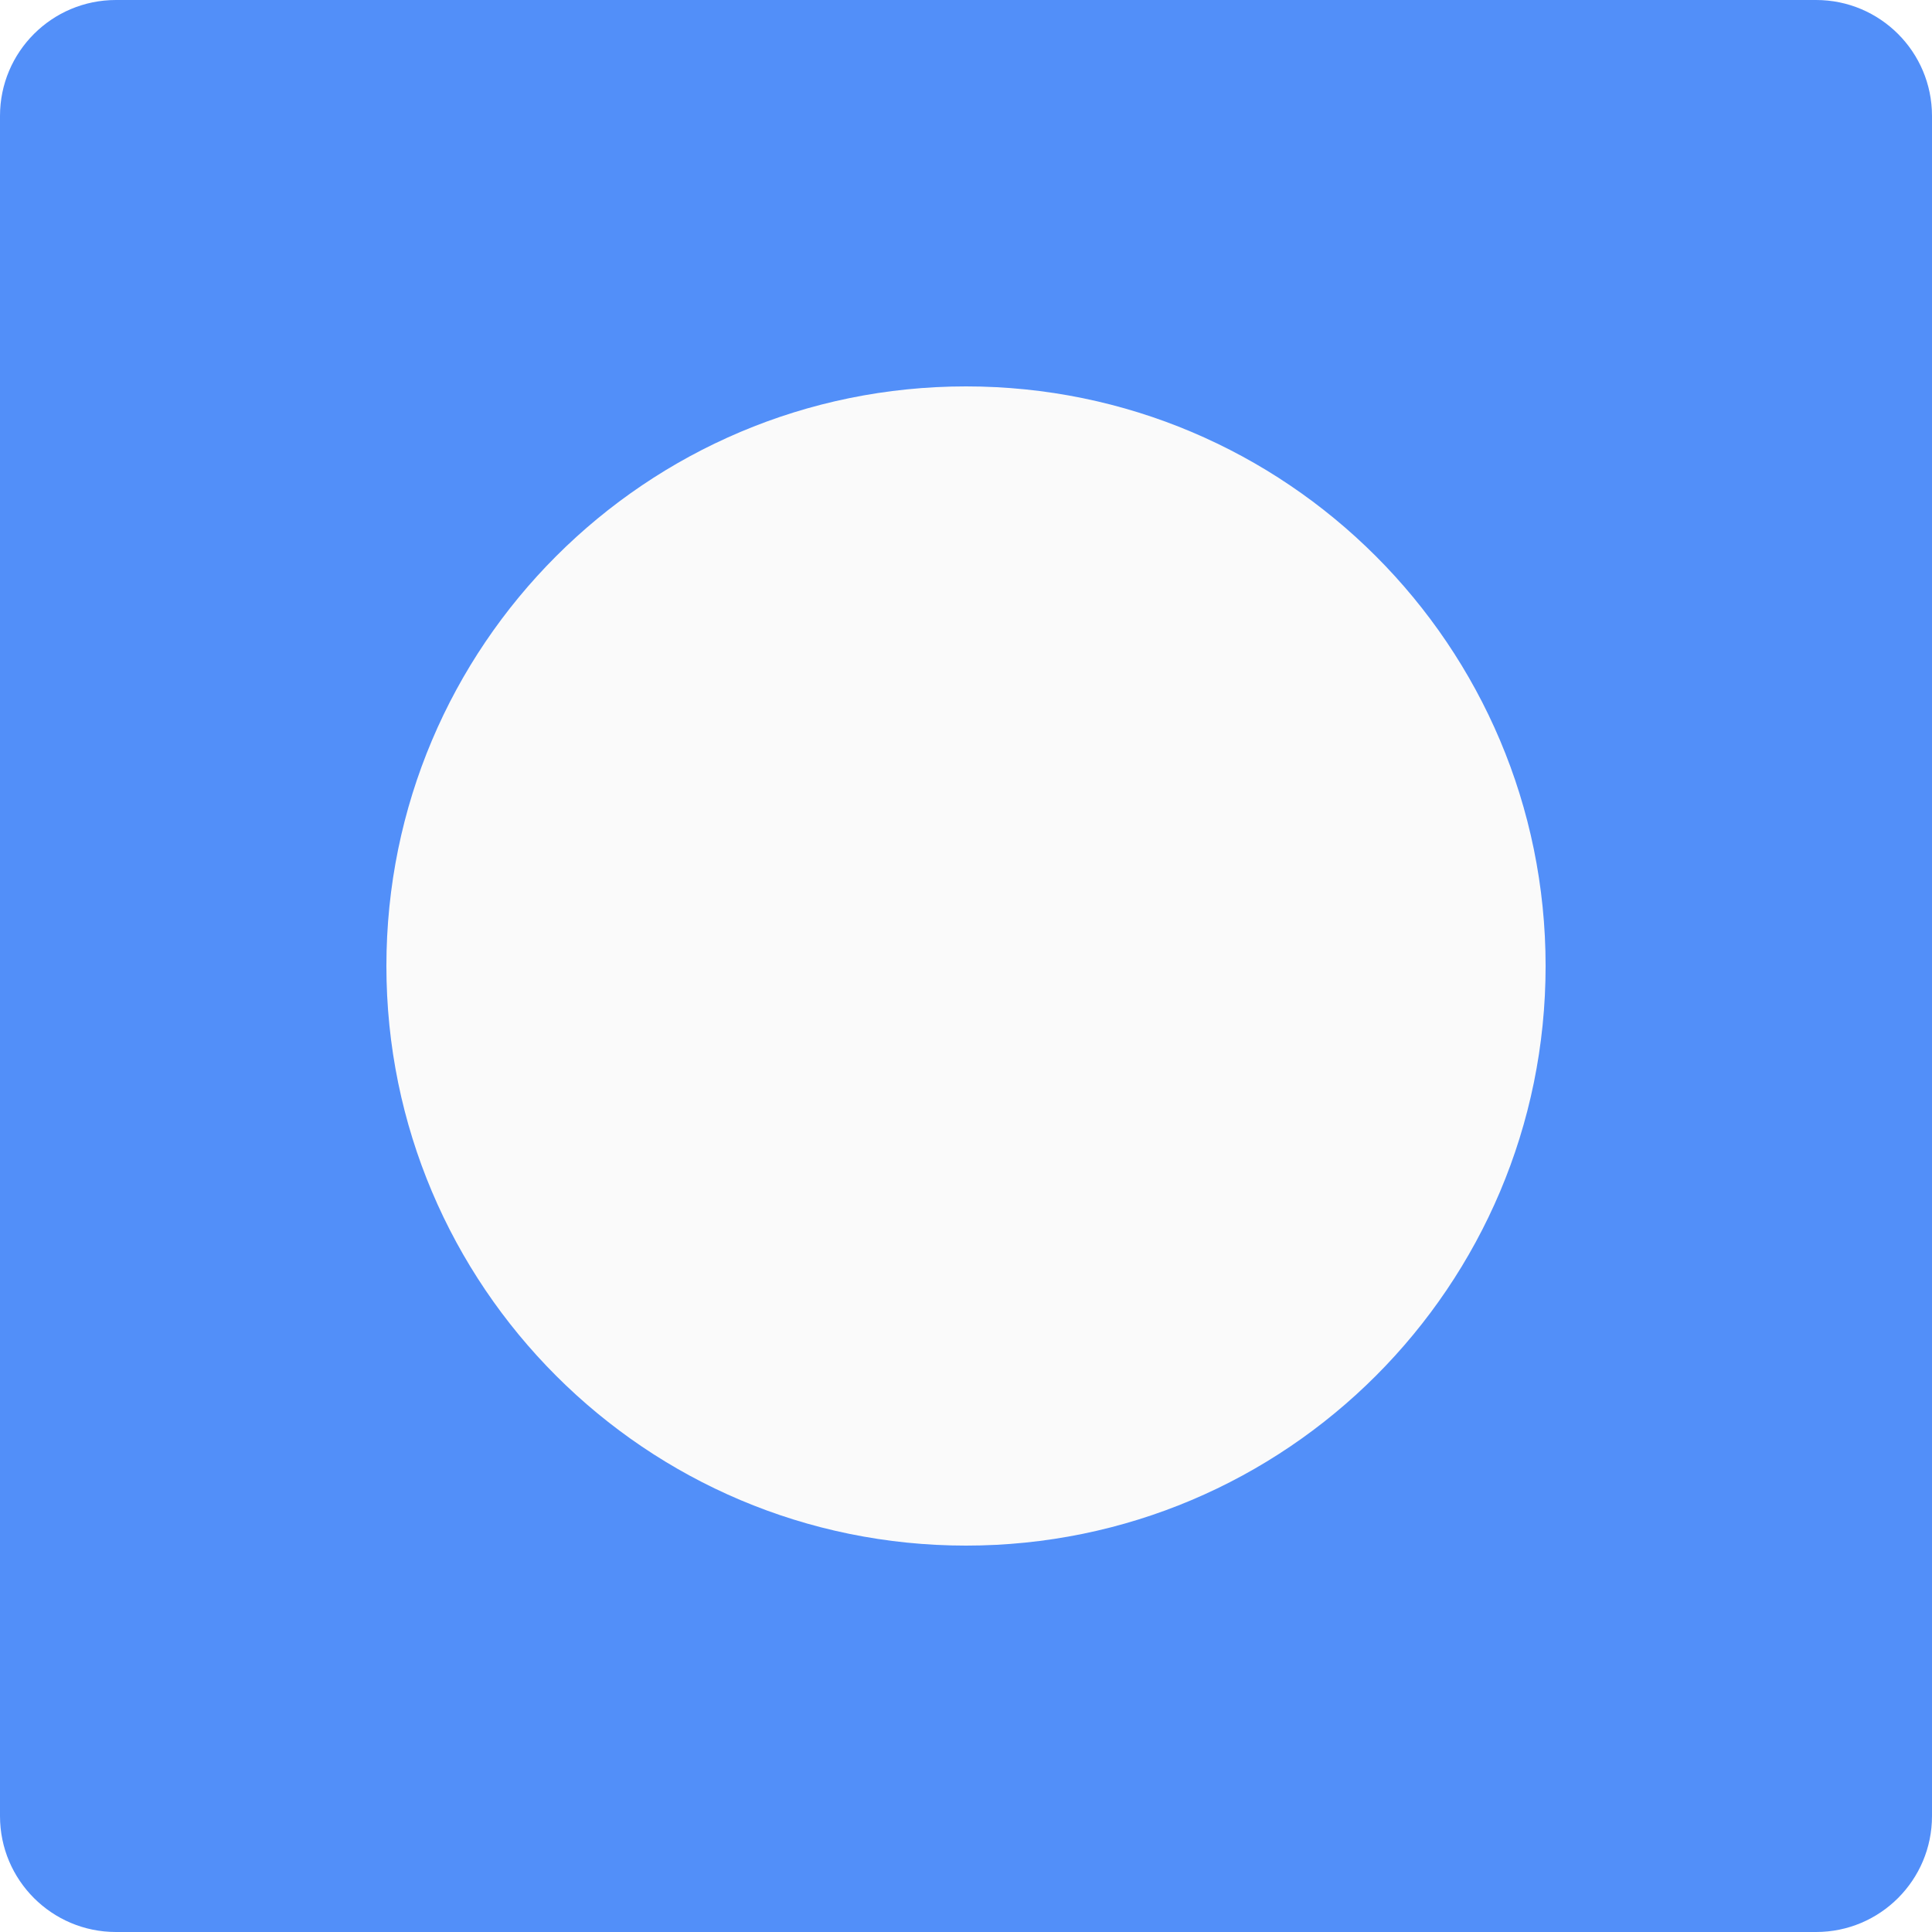
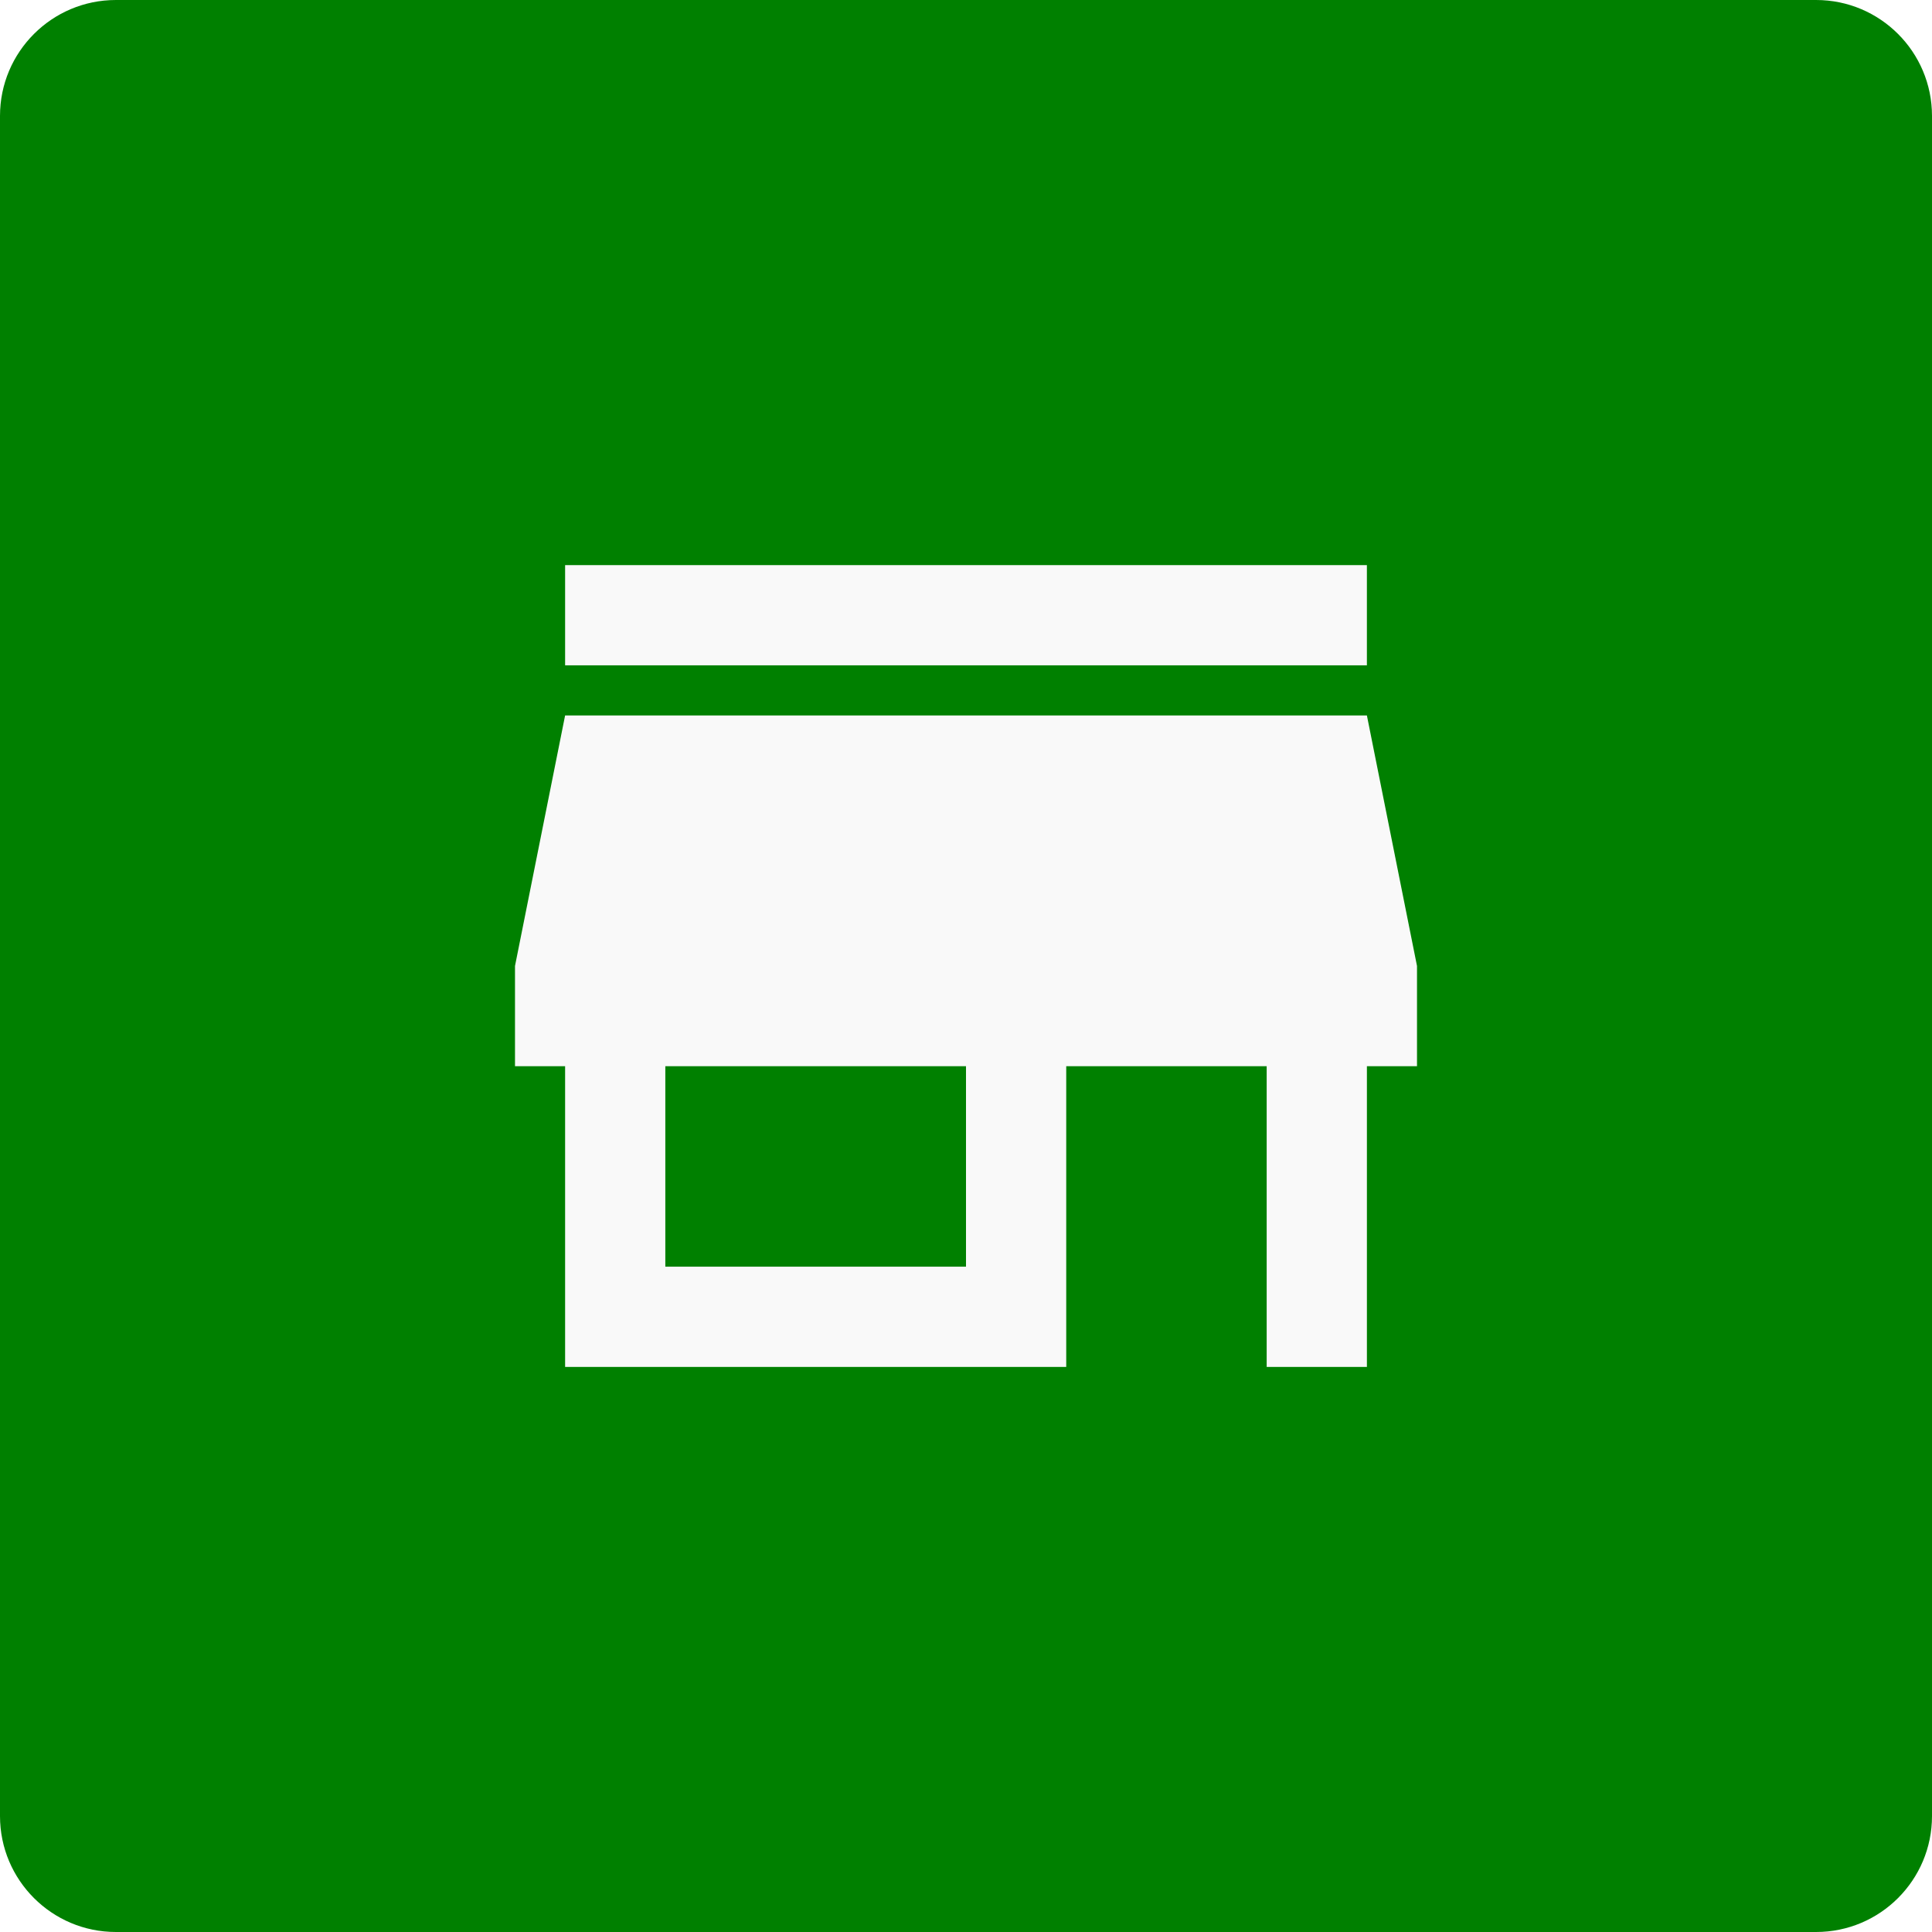
<svg xmlns="http://www.w3.org/2000/svg" version="1.1" viewBox="0 0 100 100">
-   <rect width="100" height="100" x="0" y="0" rx="6" ry="6" fill="#528ff9" />
-   <circle cx="50" cy="50" r="30" fill="#fafafa" />
+   <rect width="100" height="100" rx="6" ry="6" fill="#008000" />
+   <path d="m70.75 29.25h-41.5v5.188h41.5zm2.594 25.938v-5.188l-2.594-12.969h-41.5l-2.594 12.969v5.188h2.594v15.563h25.938v-15.563h10.375v15.563h5.188v-15.563zm-23.344 10.375h-15.563v-10.375h15.563z" fill="#f9f9f9" stroke-width="1.297" />
</svg>
